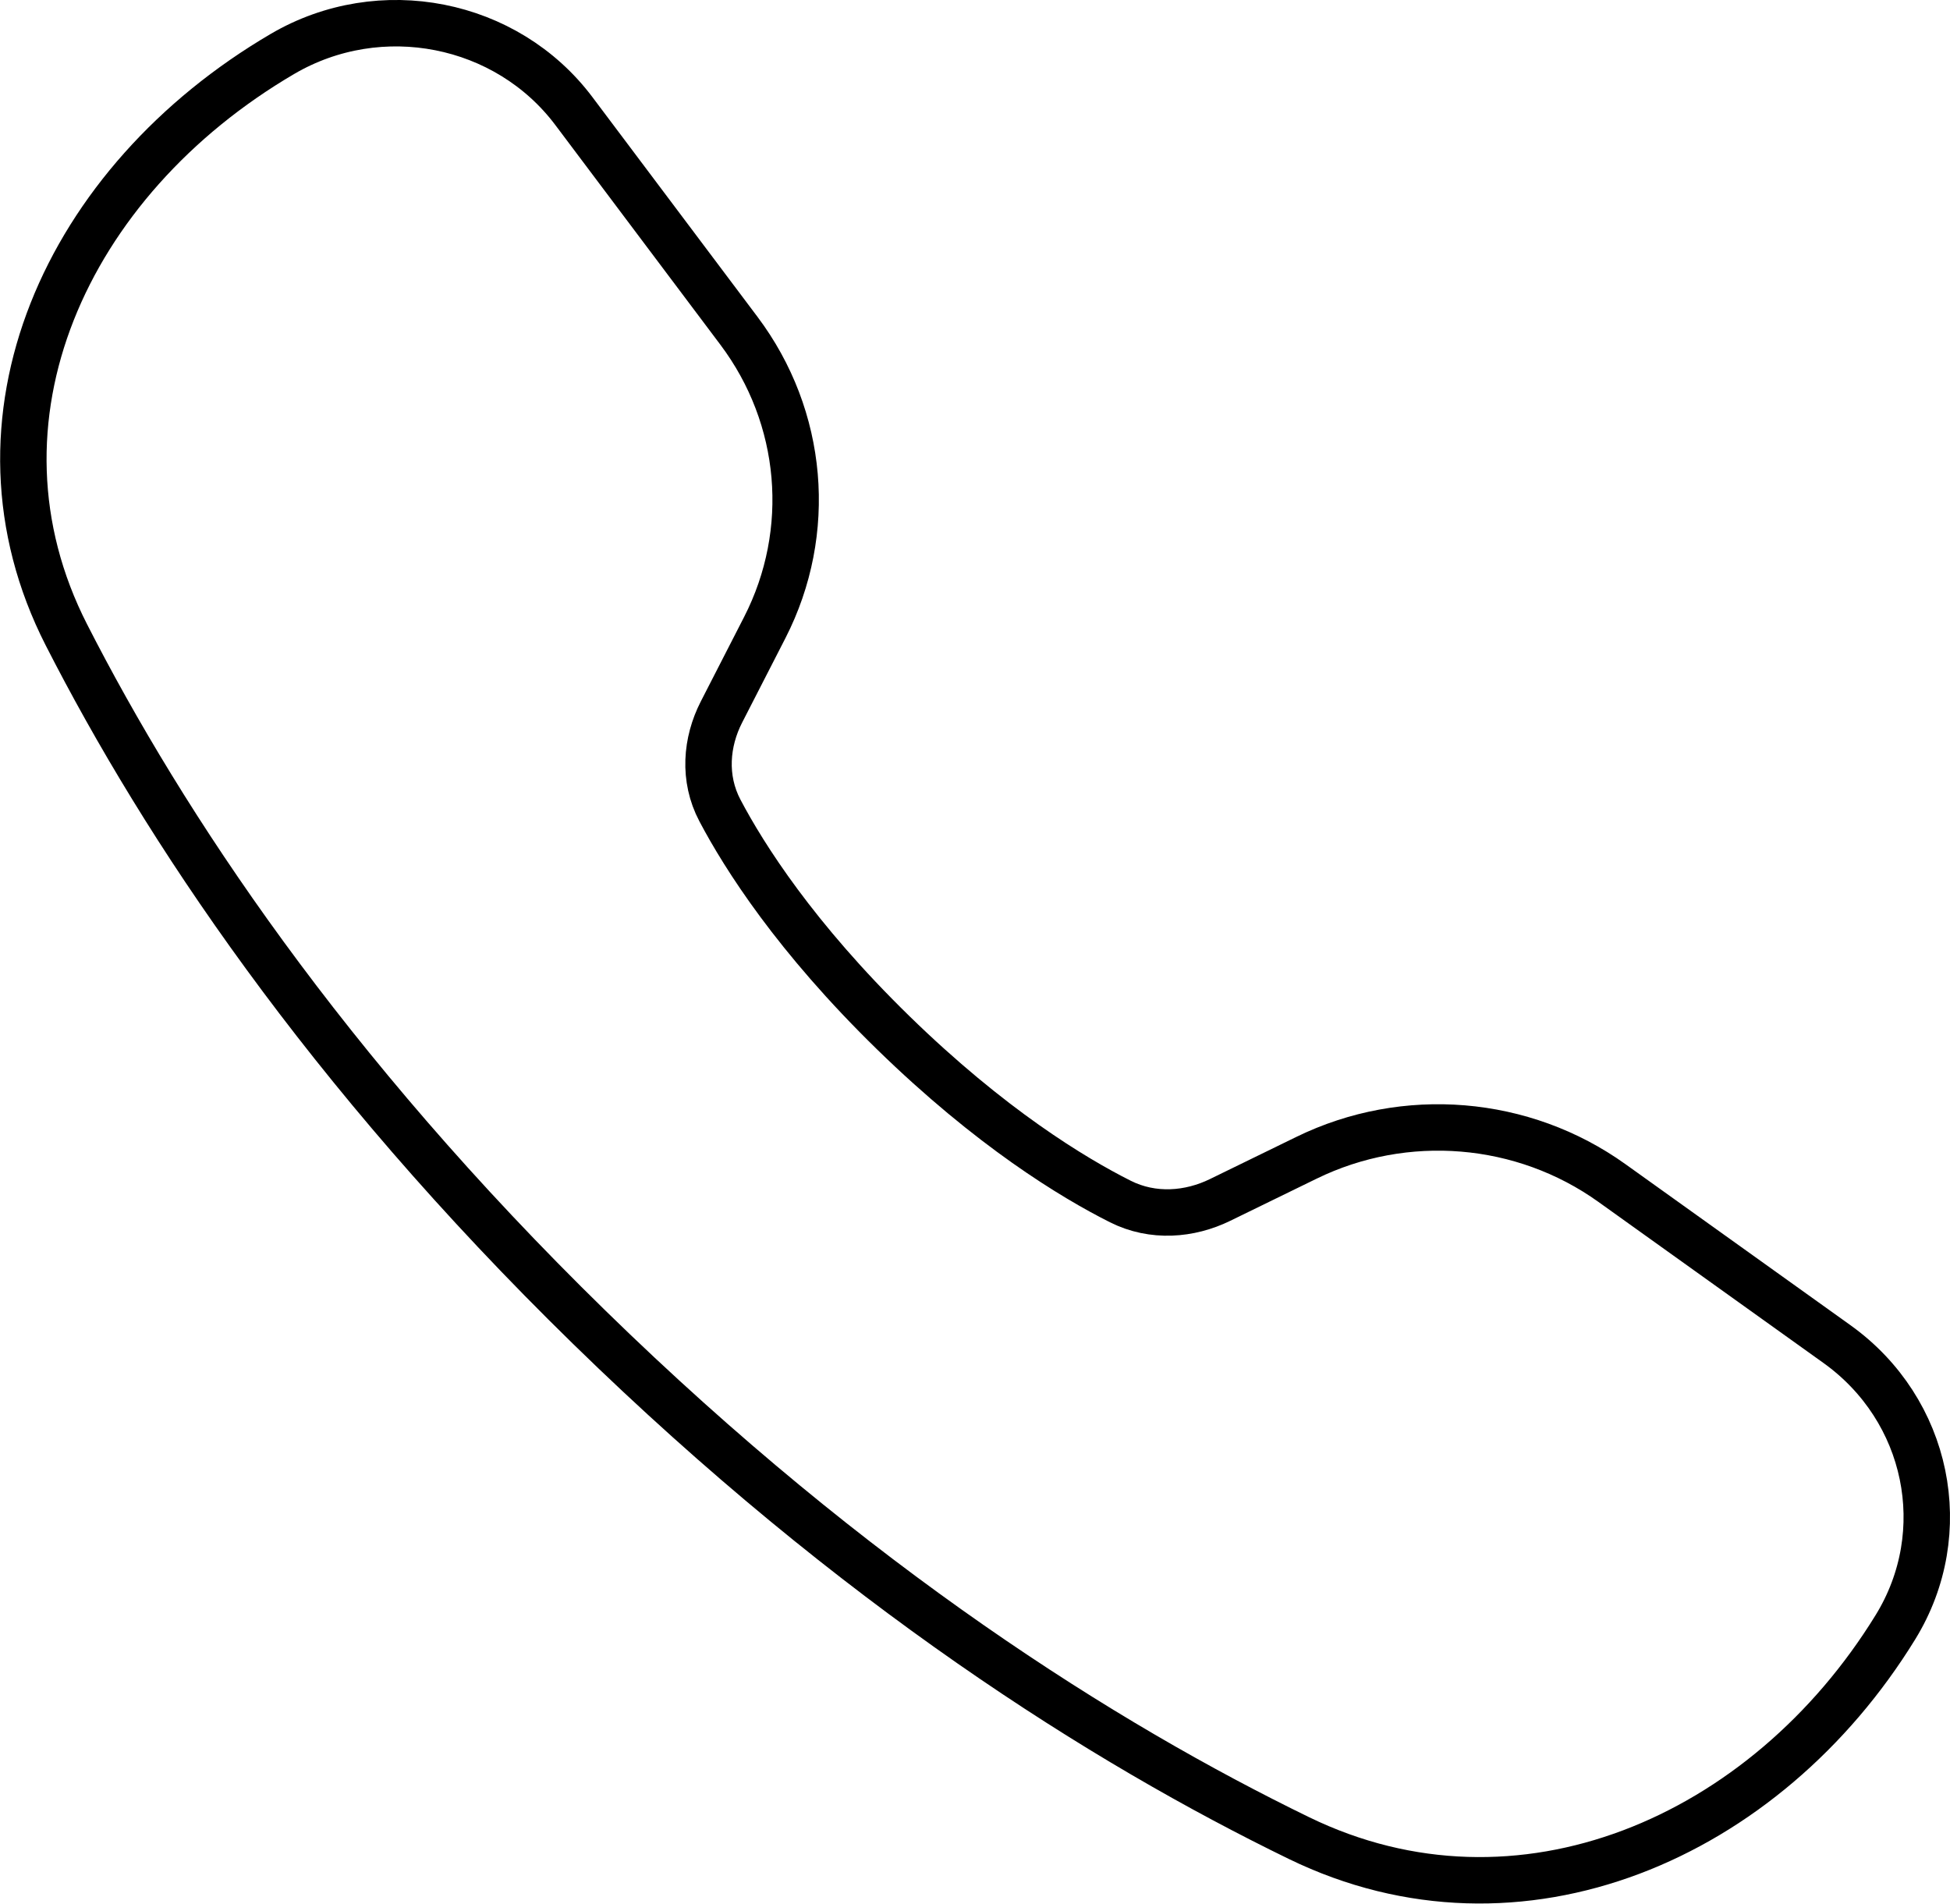
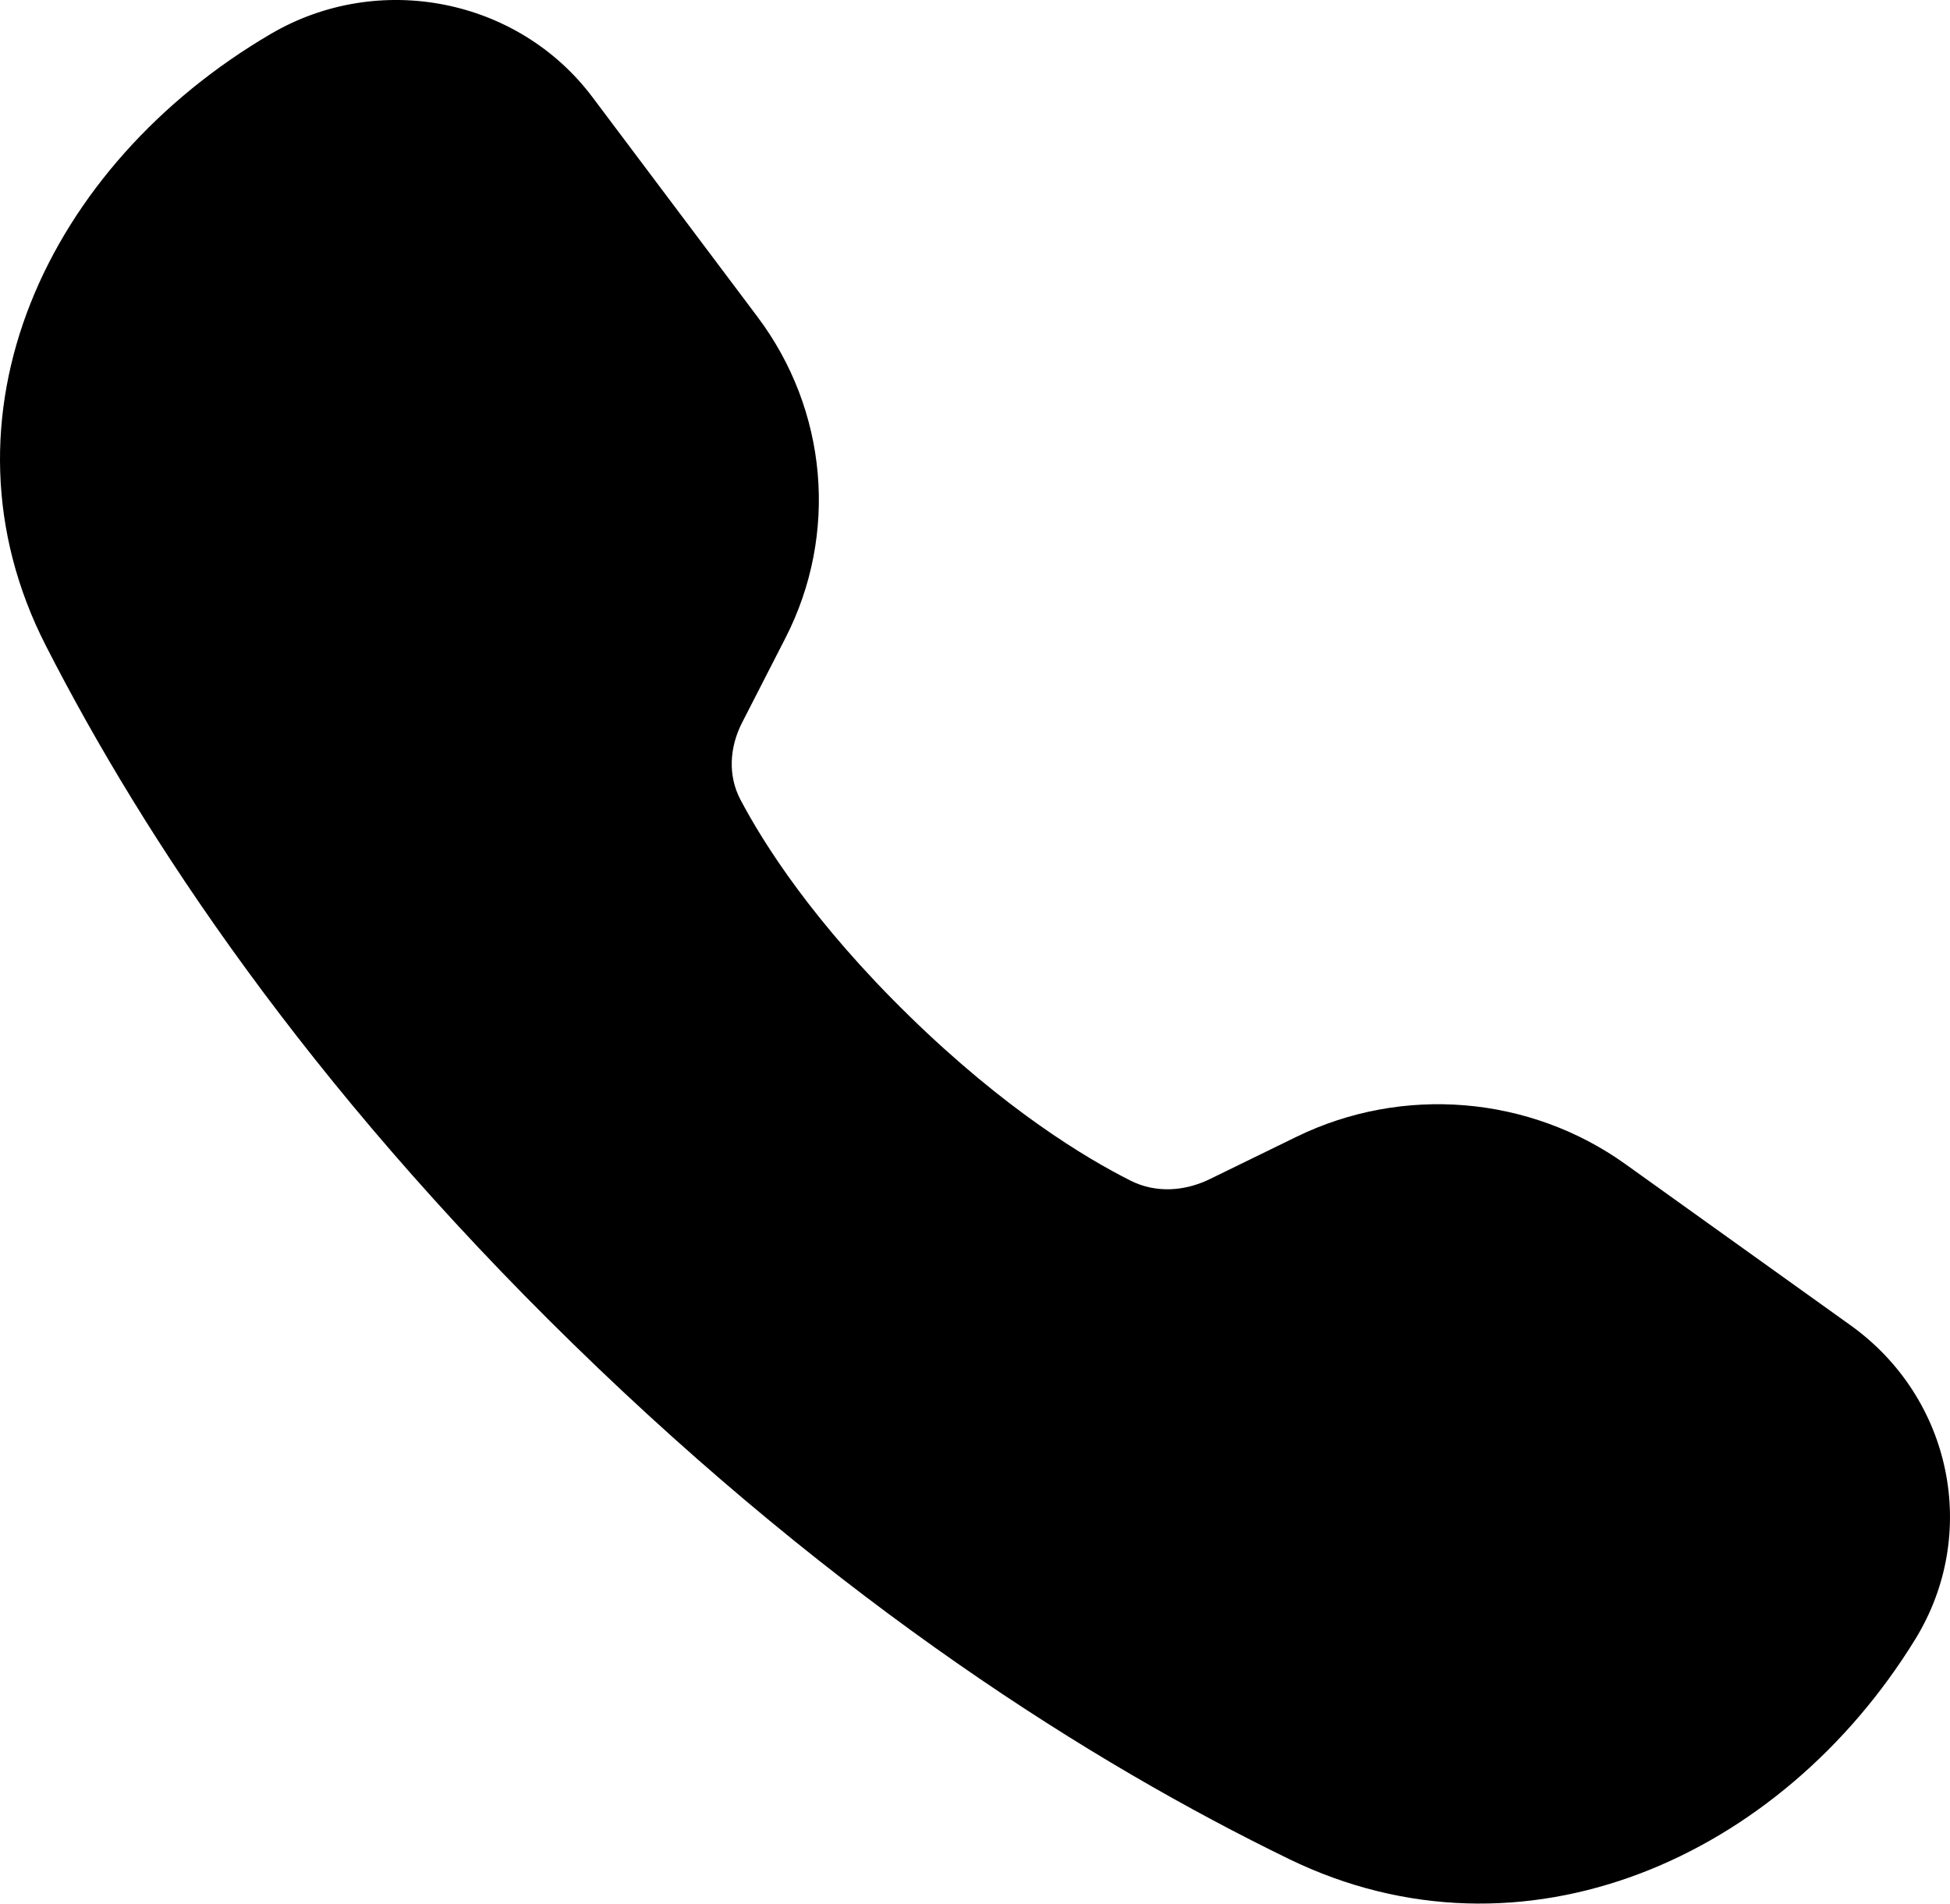
<svg xmlns="http://www.w3.org/2000/svg" width="42" height="41" viewBox="0 0 42 41" fill="none">
-   <path d="M6.085 1.161C8.192 -0.073 10.914 0.466 12.361 2.393L15.916 7.125C17.315 8.987 17.528 11.453 16.472 13.516L15.539 15.336C15.21 15.979 15.14 16.762 15.506 17.456C16.032 18.454 17.134 20.189 19.235 22.24C21.337 24.291 23.111 25.366 24.132 25.879C24.833 26.231 25.624 26.164 26.276 25.846L28.141 24.936C30.265 23.899 32.805 24.11 34.718 25.48L39.565 28.949C41.54 30.363 42.081 33.004 40.826 35.045C38.027 39.599 32.725 41.898 27.98 39.59C23.779 37.547 18.4 34.159 12.695 28.59C6.991 23.021 3.521 17.771 1.43 13.673C-0.923 9.064 1.411 3.899 6.085 1.161Z" stroke="black" stroke-linejoin="round" />
+   <path d="M0.984 13.9C-1.525 8.983 1.007 3.557 5.833 0.73C8.156 -0.631 11.159 -0.04 12.761 2.093L16.316 6.825C17.829 8.839 18.061 11.51 16.916 13.744L15.984 15.563C15.714 16.09 15.672 16.7 15.948 17.223C16.451 18.177 17.521 19.868 19.584 21.882C21.647 23.896 23.379 24.941 24.357 25.432C24.893 25.701 25.517 25.66 26.057 25.396L27.921 24.486C30.209 23.369 32.946 23.596 35.009 25.073L39.856 28.543C42.041 30.107 42.646 33.038 41.252 35.306C38.357 40.017 32.798 42.489 27.761 40.039C23.516 37.974 18.091 34.557 12.346 28.948C6.601 23.34 3.1 18.044 0.984 13.9Z" fill="black" />
</svg>
